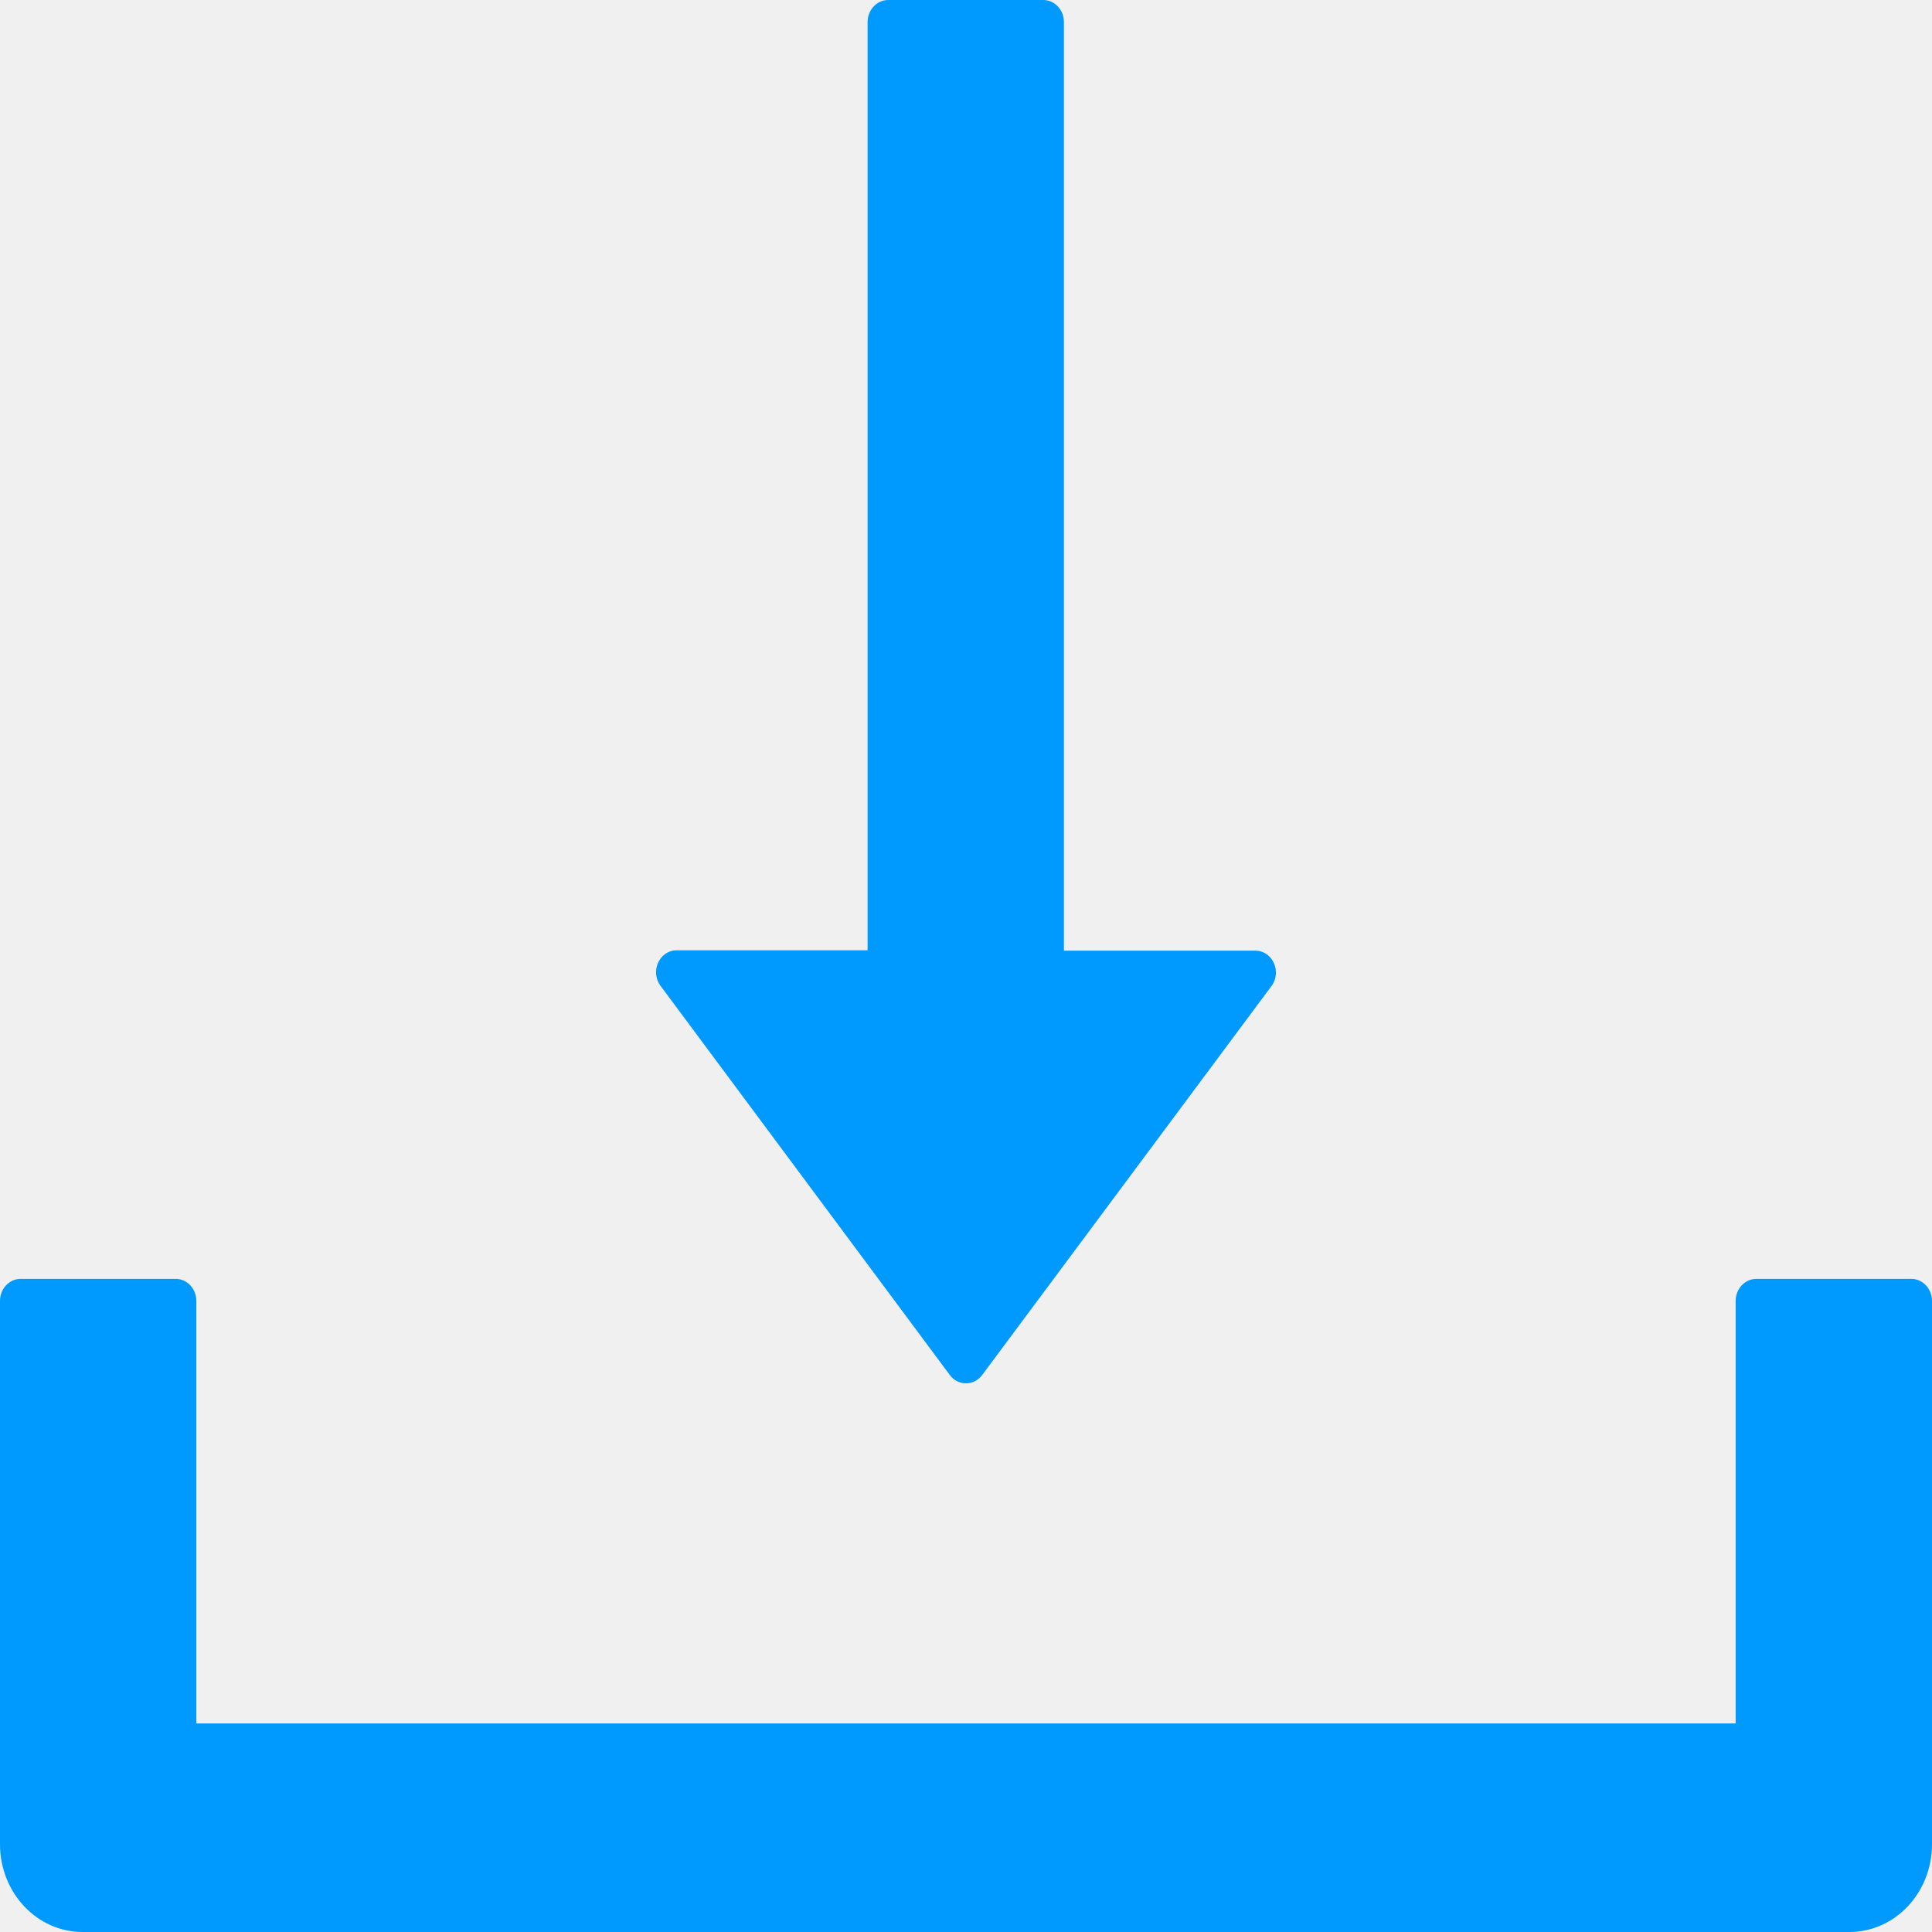
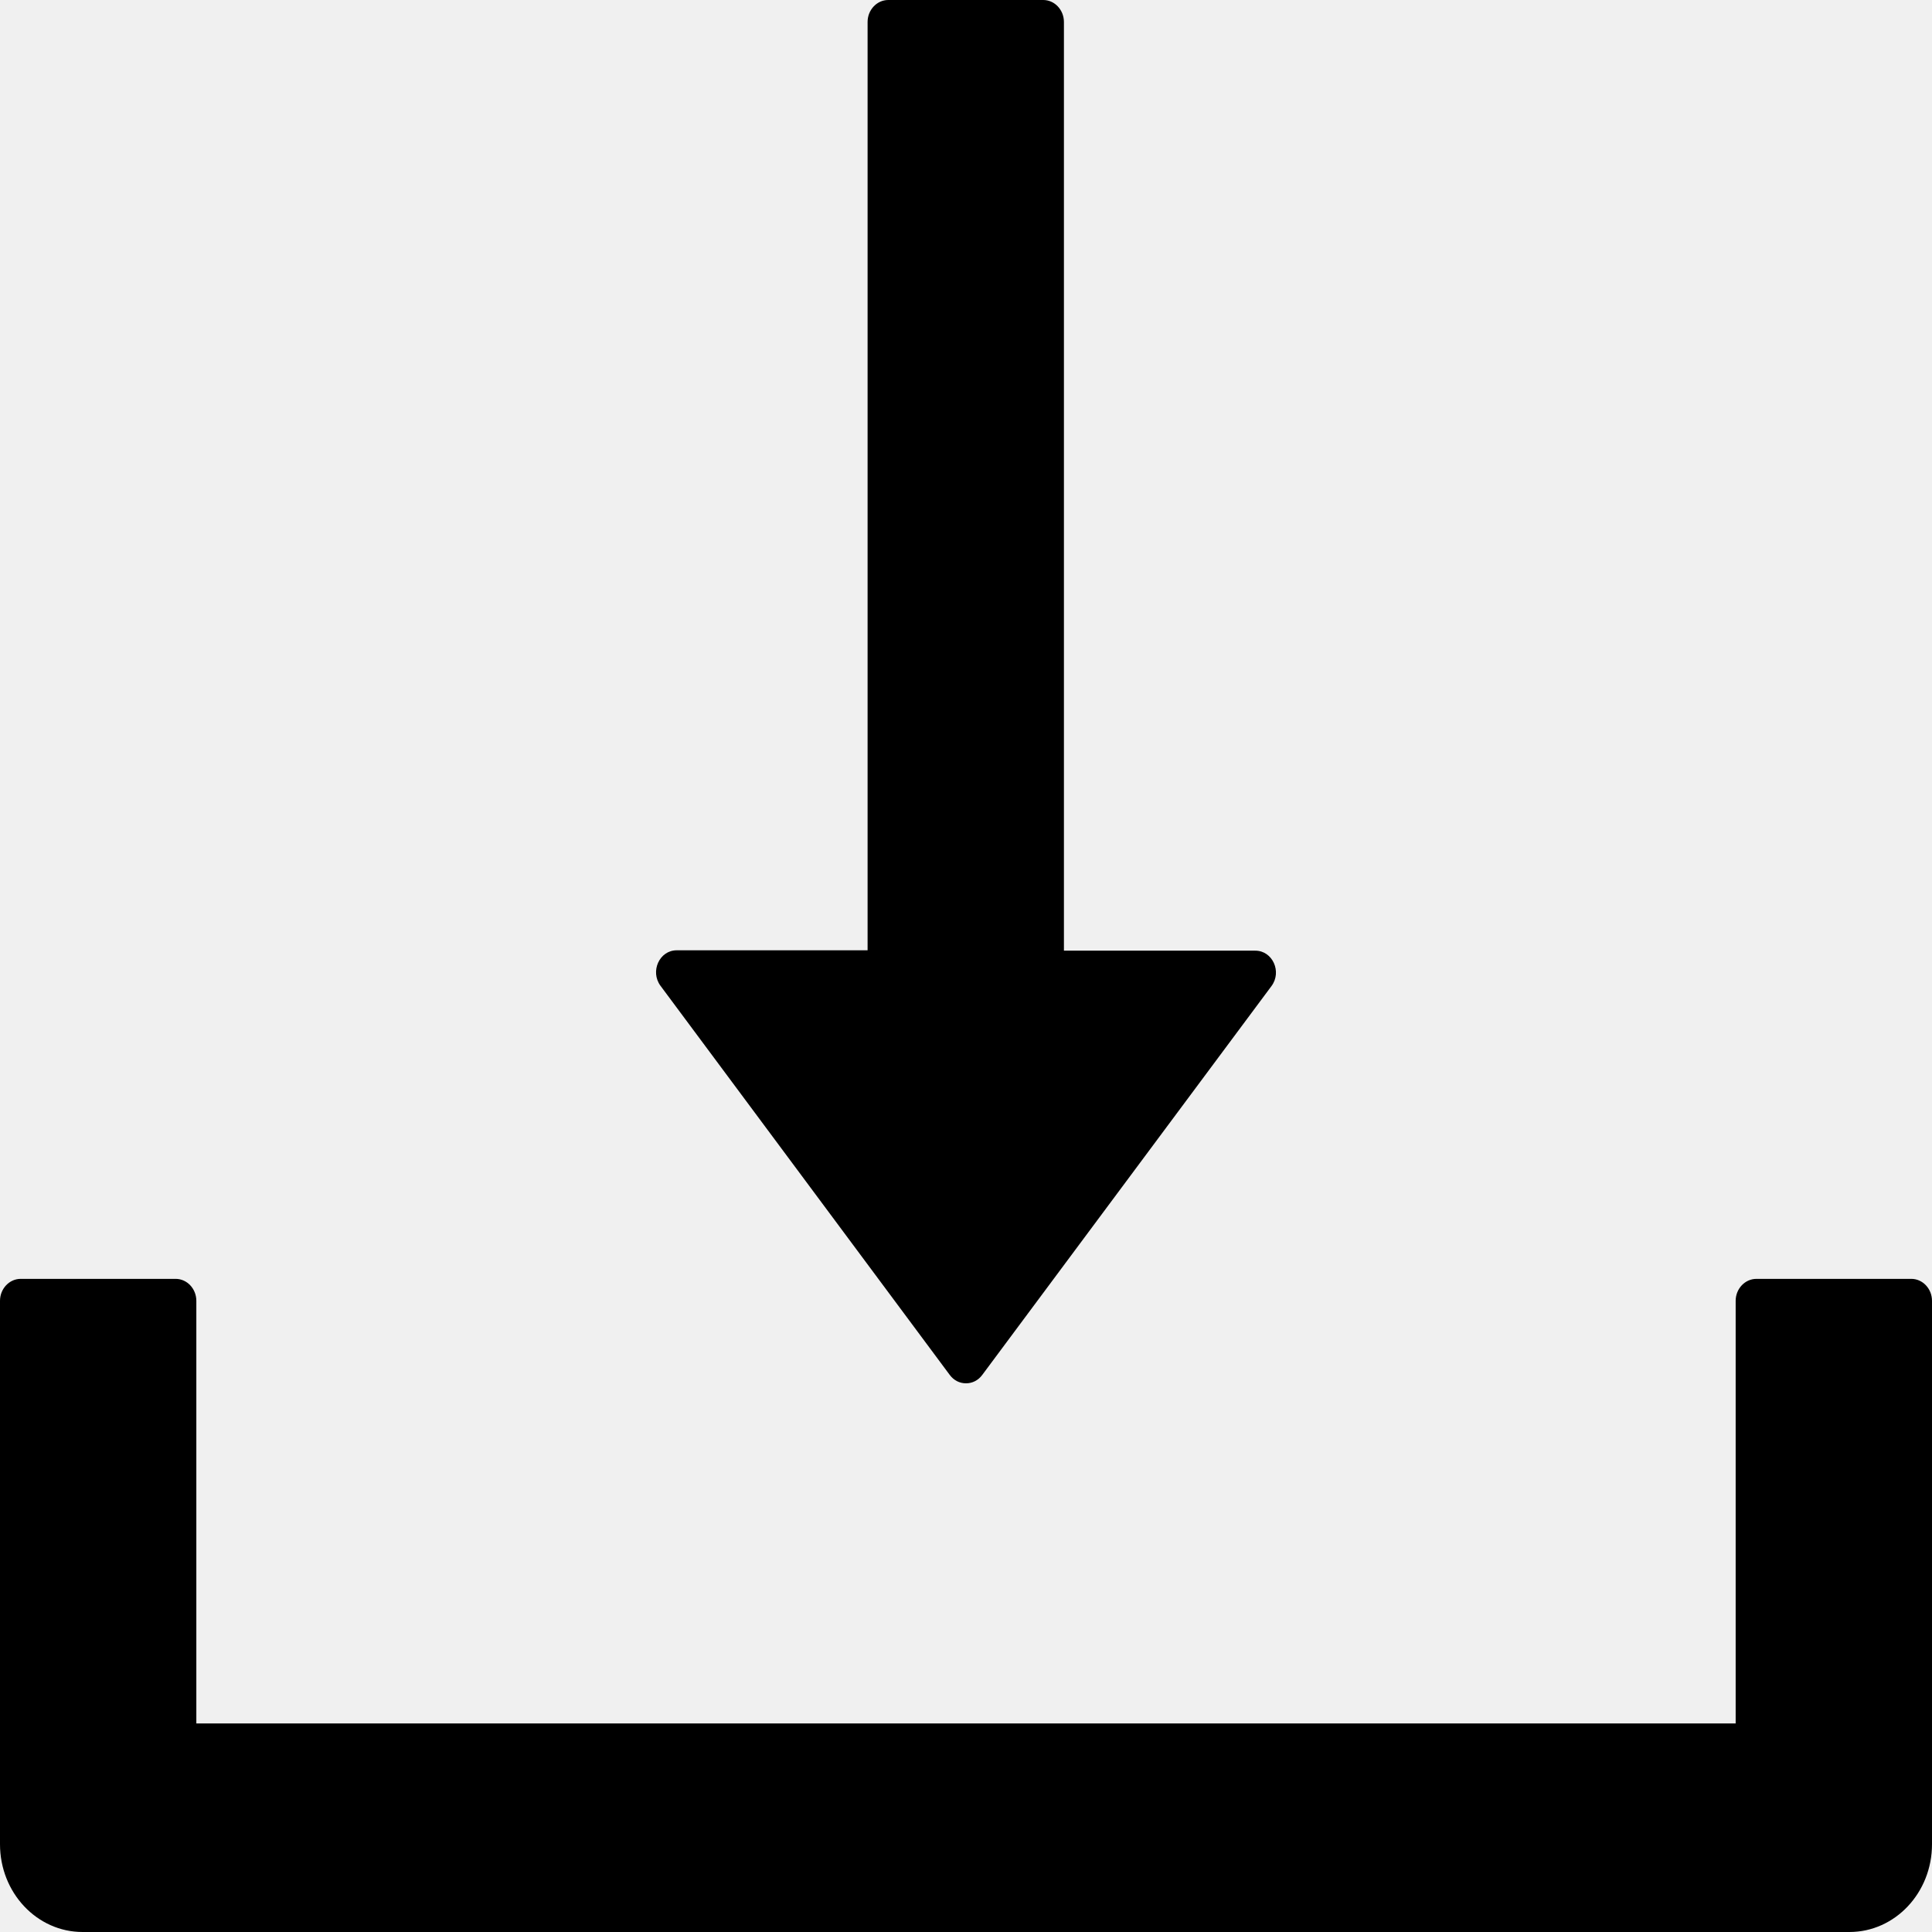
<svg xmlns="http://www.w3.org/2000/svg" width="16" height="16" viewBox="0 0 16 16" fill="none">
  <g clip-path="url(#clip0_24832_11193)">
-     <path d="M7.865 11.386C7.881 11.408 7.902 11.426 7.925 11.438C7.948 11.45 7.974 11.456 8 11.456C8.026 11.456 8.052 11.45 8.075 11.438C8.098 11.426 8.119 11.408 8.135 11.386L10.53 8.166C10.618 8.048 10.539 7.873 10.396 7.873H8.811V0.182C8.811 0.082 8.734 0 8.64 0H7.356C7.262 0 7.185 0.082 7.185 0.182V7.87H5.604C5.461 7.87 5.382 8.045 5.47 8.164L7.865 11.386ZM15.829 10.591H14.546C14.451 10.591 14.374 10.673 14.374 10.773V14.273H1.626V10.773C1.626 10.673 1.549 10.591 1.455 10.591H0.171C0.077 10.591 0 10.673 0 10.773V15.273C0 15.675 0.306 16 0.684 16H15.316C15.694 16 16 15.675 16 15.273V10.773C16 10.673 15.923 10.591 15.829 10.591Z" fill="#009AFF" />
+     <path d="M7.865 11.386C7.881 11.408 7.902 11.426 7.925 11.438C7.948 11.45 7.974 11.456 8 11.456C8.026 11.456 8.052 11.45 8.075 11.438C8.098 11.426 8.119 11.408 8.135 11.386L10.53 8.166C10.618 8.048 10.539 7.873 10.396 7.873H8.811V0.182C8.811 0.082 8.734 0 8.64 0H7.356C7.262 0 7.185 0.082 7.185 0.182V7.87H5.604C5.461 7.87 5.382 8.045 5.47 8.164L7.865 11.386ZM15.829 10.591H14.546C14.451 10.591 14.374 10.673 14.374 10.773V14.273H1.626V10.773C1.626 10.673 1.549 10.591 1.455 10.591H0.171C0.077 10.591 0 10.673 0 10.773V15.273C0 15.675 0.306 16 0.684 16H15.316C15.694 16 16 15.675 16 15.273V10.773C16 10.673 15.923 10.591 15.829 10.591Z" fill="currentColor" />
  </g>
  <defs>
    <clipPath id="clip0_24832_11193">
-       <rect width="16" height="16" fill="white" />
+       <rect width="16" height="16" fill="currentColor" />
    </clipPath>
  </defs>
</svg>
